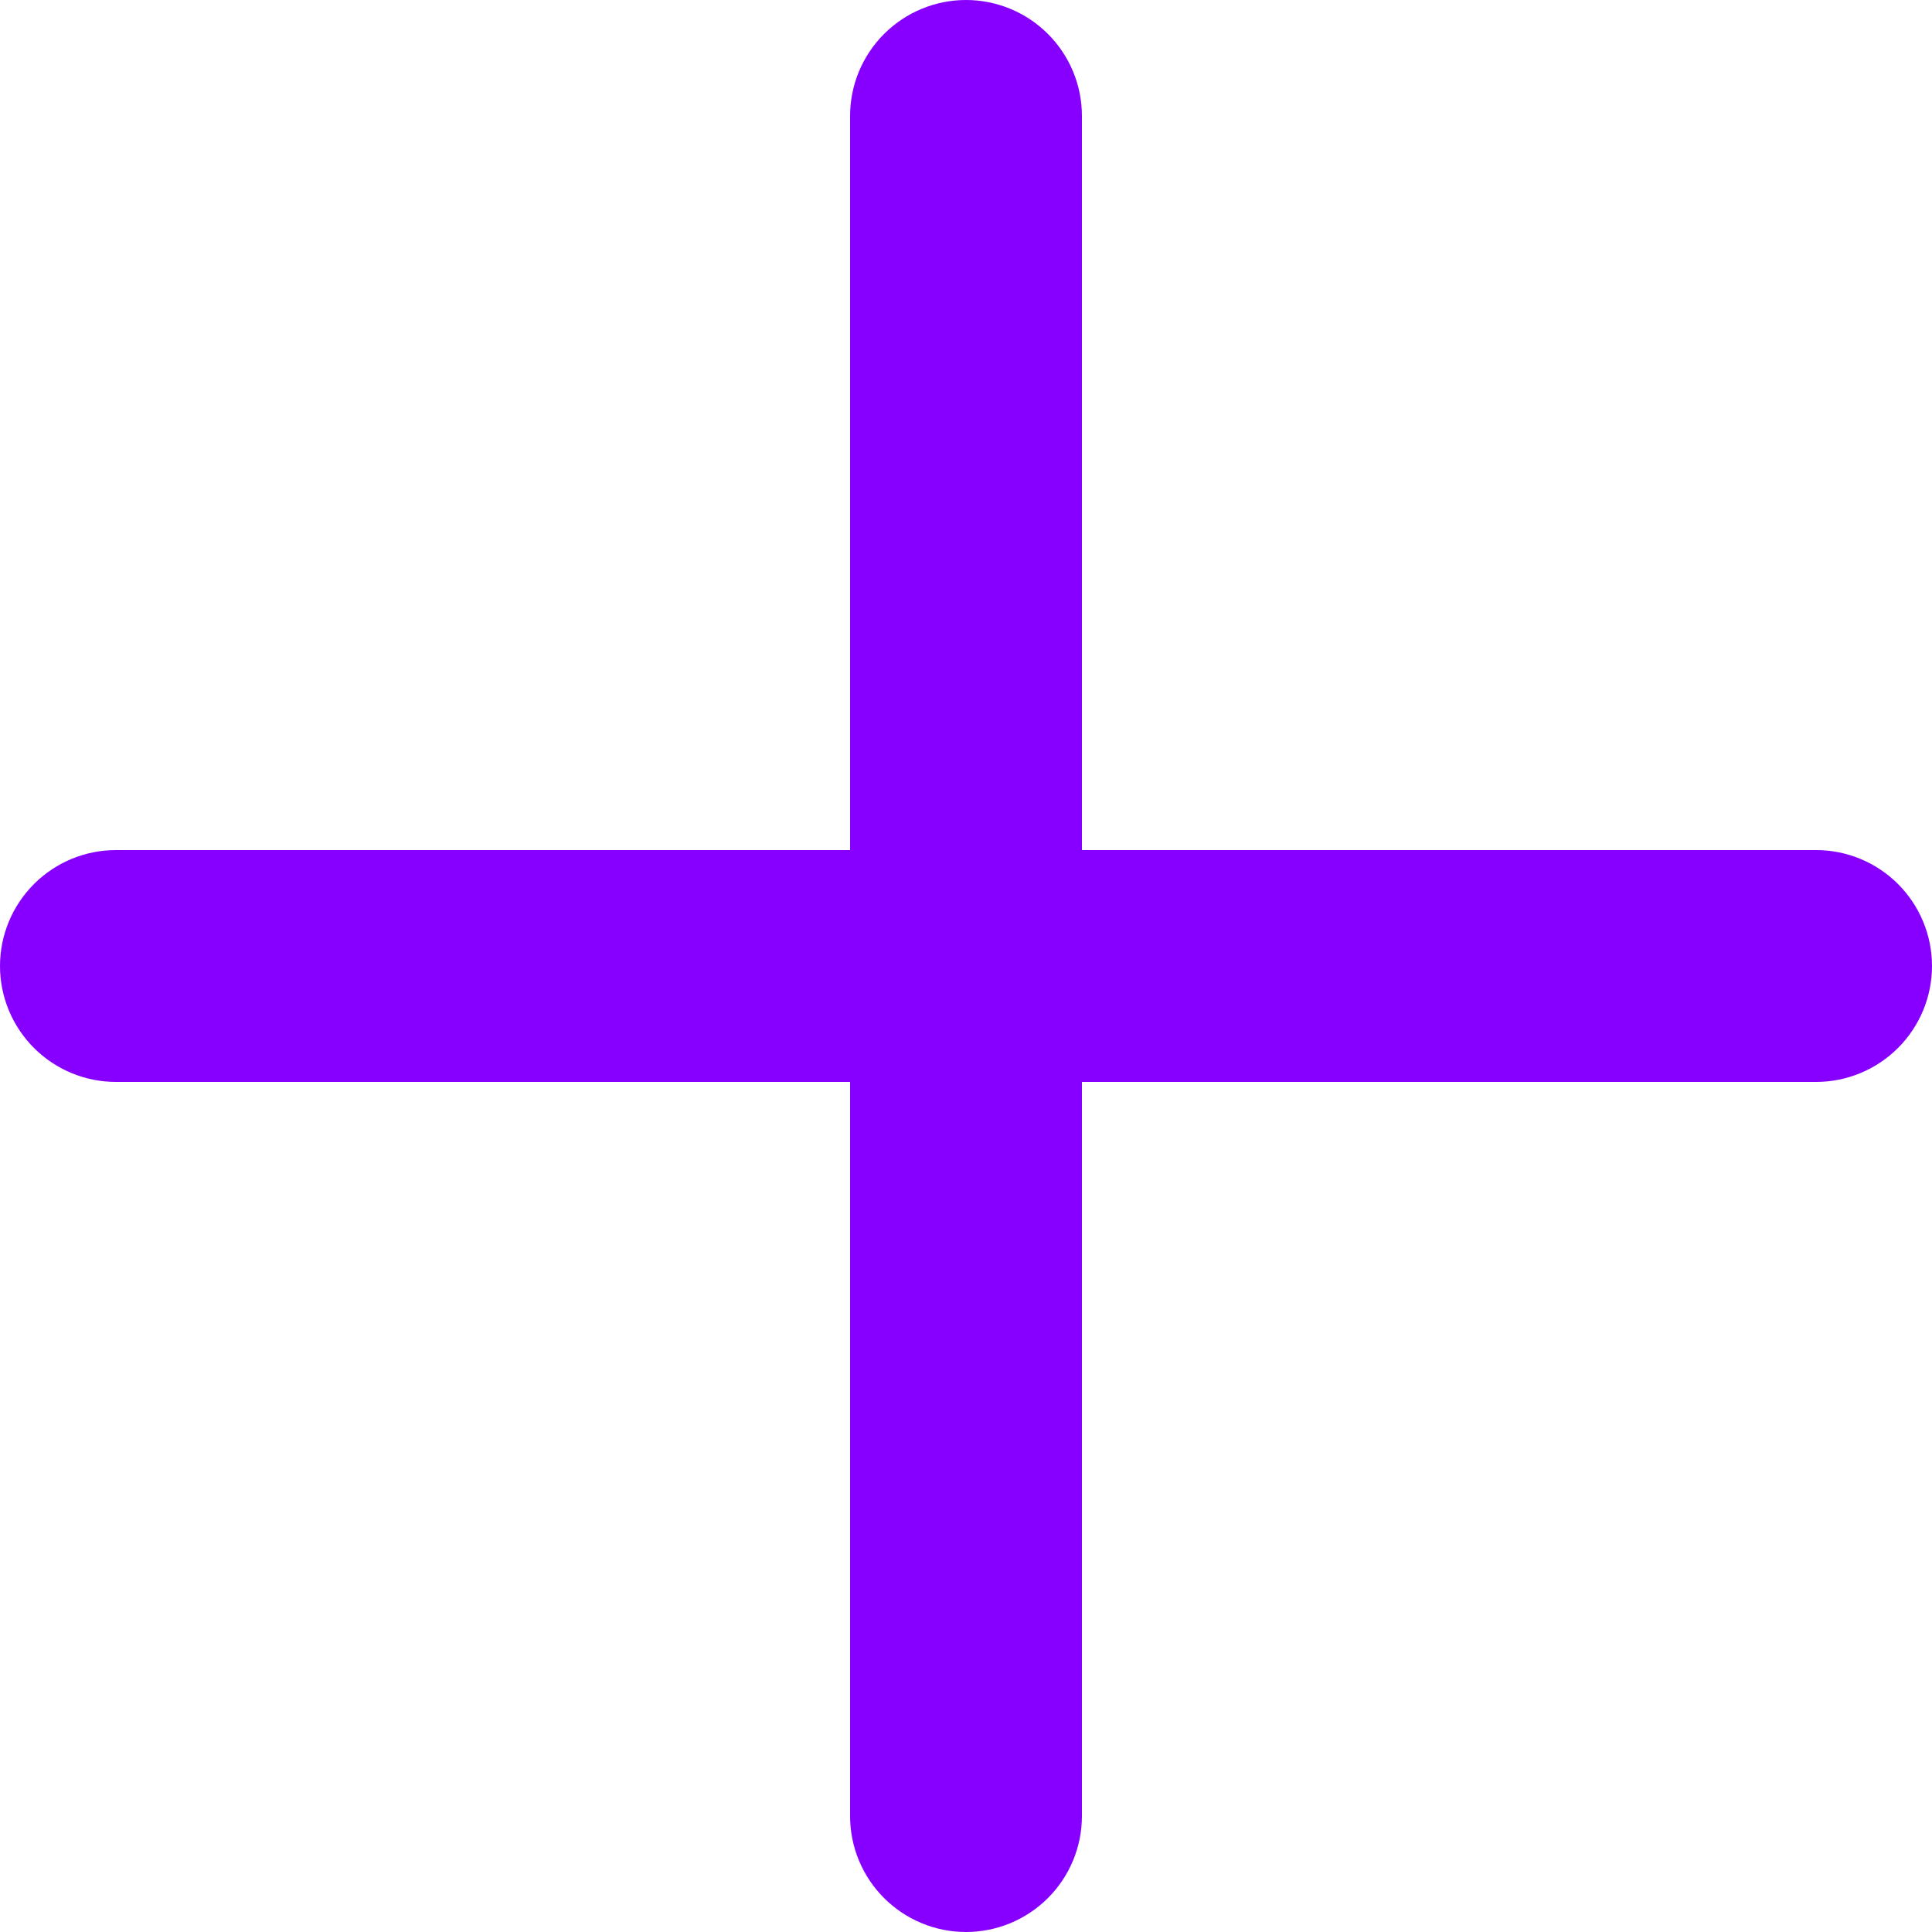
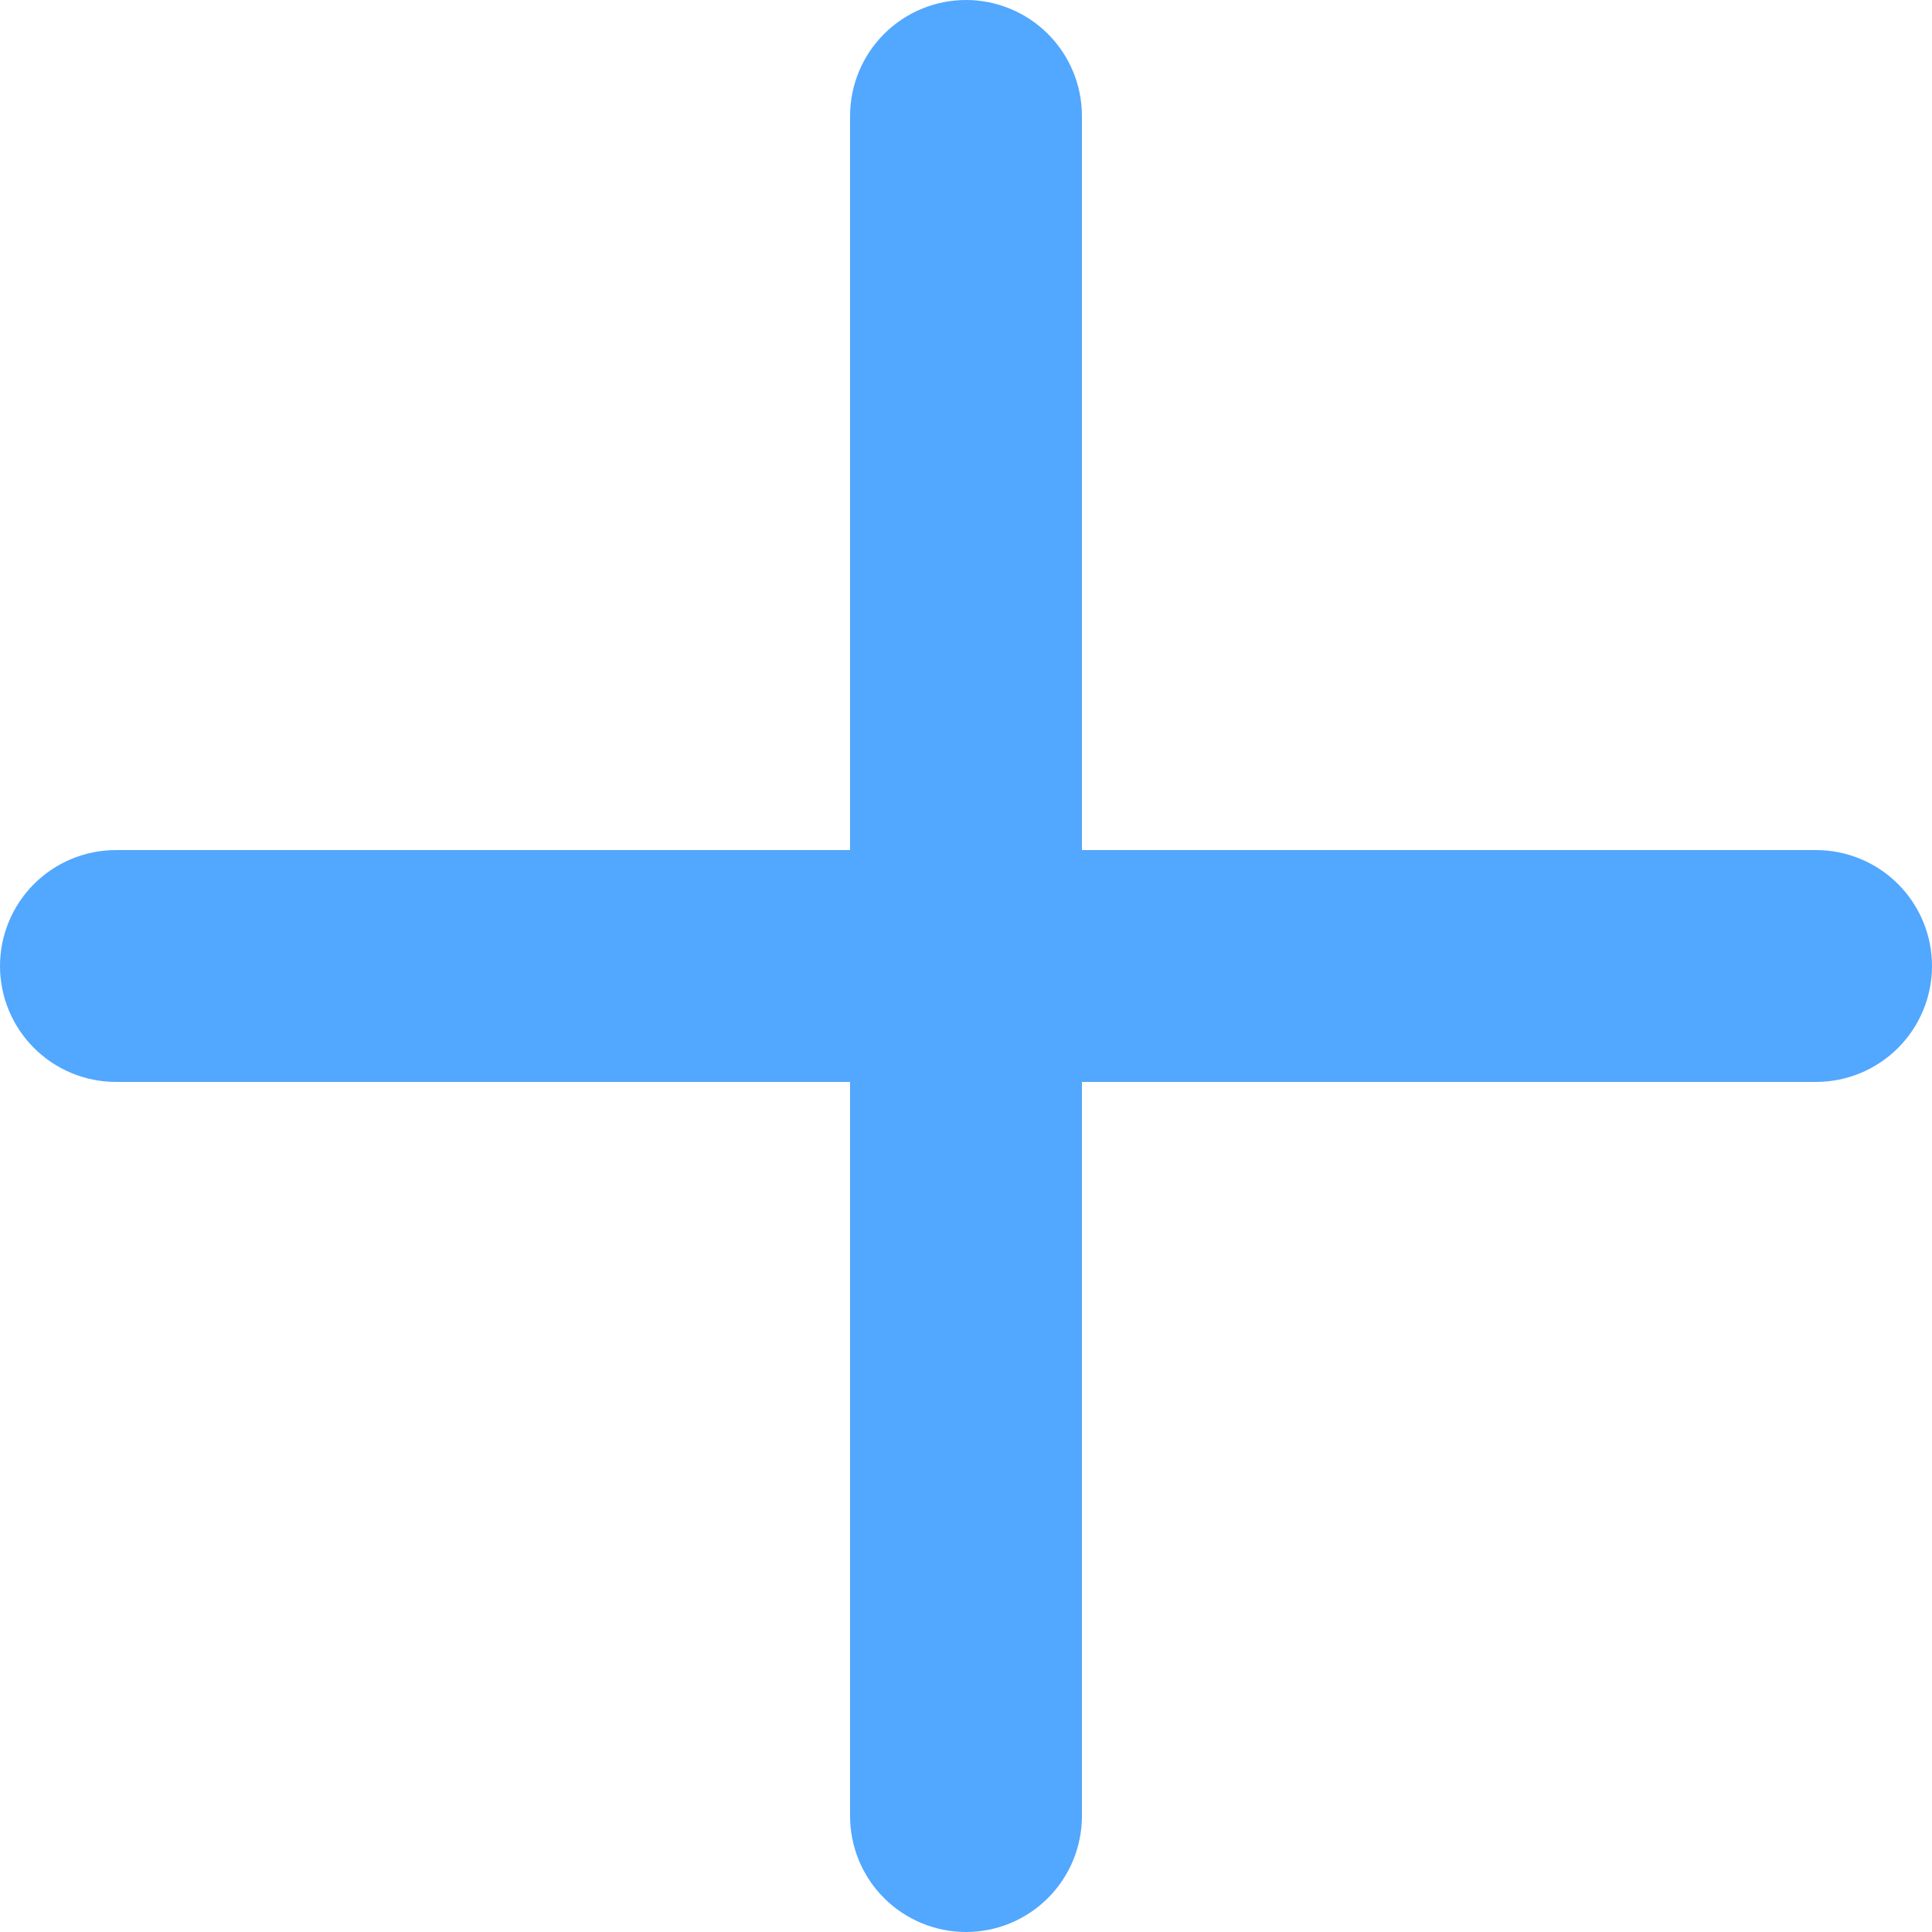
<svg xmlns="http://www.w3.org/2000/svg" width="24" height="24" viewBox="0 0 24 24" fill="none">
-   <path d="M24 12C24 12.382 23.848 12.748 23.578 13.018C23.308 13.288 22.942 13.44 22.56 13.44H13.44V22.56C13.44 22.942 13.288 23.308 13.018 23.578C12.748 23.848 12.382 24 12 24C11.618 24 11.252 23.848 10.982 23.578C10.712 23.308 10.56 22.942 10.56 22.56V13.44H1.44C1.058 13.44 0.692 13.288 0.422 13.018C0.152 12.748 0 12.382 0 12C0 11.618 0.152 11.252 0.422 10.982C0.692 10.712 1.058 10.56 1.44 10.56H10.56V1.44C10.56 1.058 10.712 0.692 10.982 0.422C11.252 0.152 11.618 0 12 0C12.382 0 12.748 0.152 13.018 0.422C13.288 0.692 13.44 1.058 13.44 1.44V10.56H22.56C22.942 10.56 23.308 10.712 23.578 10.982C23.848 11.252 24 11.618 24 12Z" fill="#8700FF" />
+   <path d="M24 12C24 12.382 23.848 12.748 23.578 13.018C23.308 13.288 22.942 13.44 22.56 13.44H13.44V22.56C13.44 22.942 13.288 23.308 13.018 23.578C12.748 23.848 12.382 24 12 24C11.618 24 11.252 23.848 10.982 23.578C10.712 23.308 10.56 22.942 10.56 22.56V13.44H1.44C1.058 13.44 0.692 13.288 0.422 13.018C0.152 12.748 0 12.382 0 12C0 11.618 0.152 11.252 0.422 10.982C0.692 10.712 1.058 10.56 1.44 10.56H10.56V1.44C10.56 1.058 10.712 0.692 10.982 0.422C11.252 0.152 11.618 0 12 0C12.382 0 12.748 0.152 13.018 0.422C13.288 0.692 13.44 1.058 13.44 1.44V10.56H22.56C22.942 10.56 23.308 10.712 23.578 10.982C23.848 11.252 24 11.618 24 12Z" fill="#52A7FF" />
</svg>
